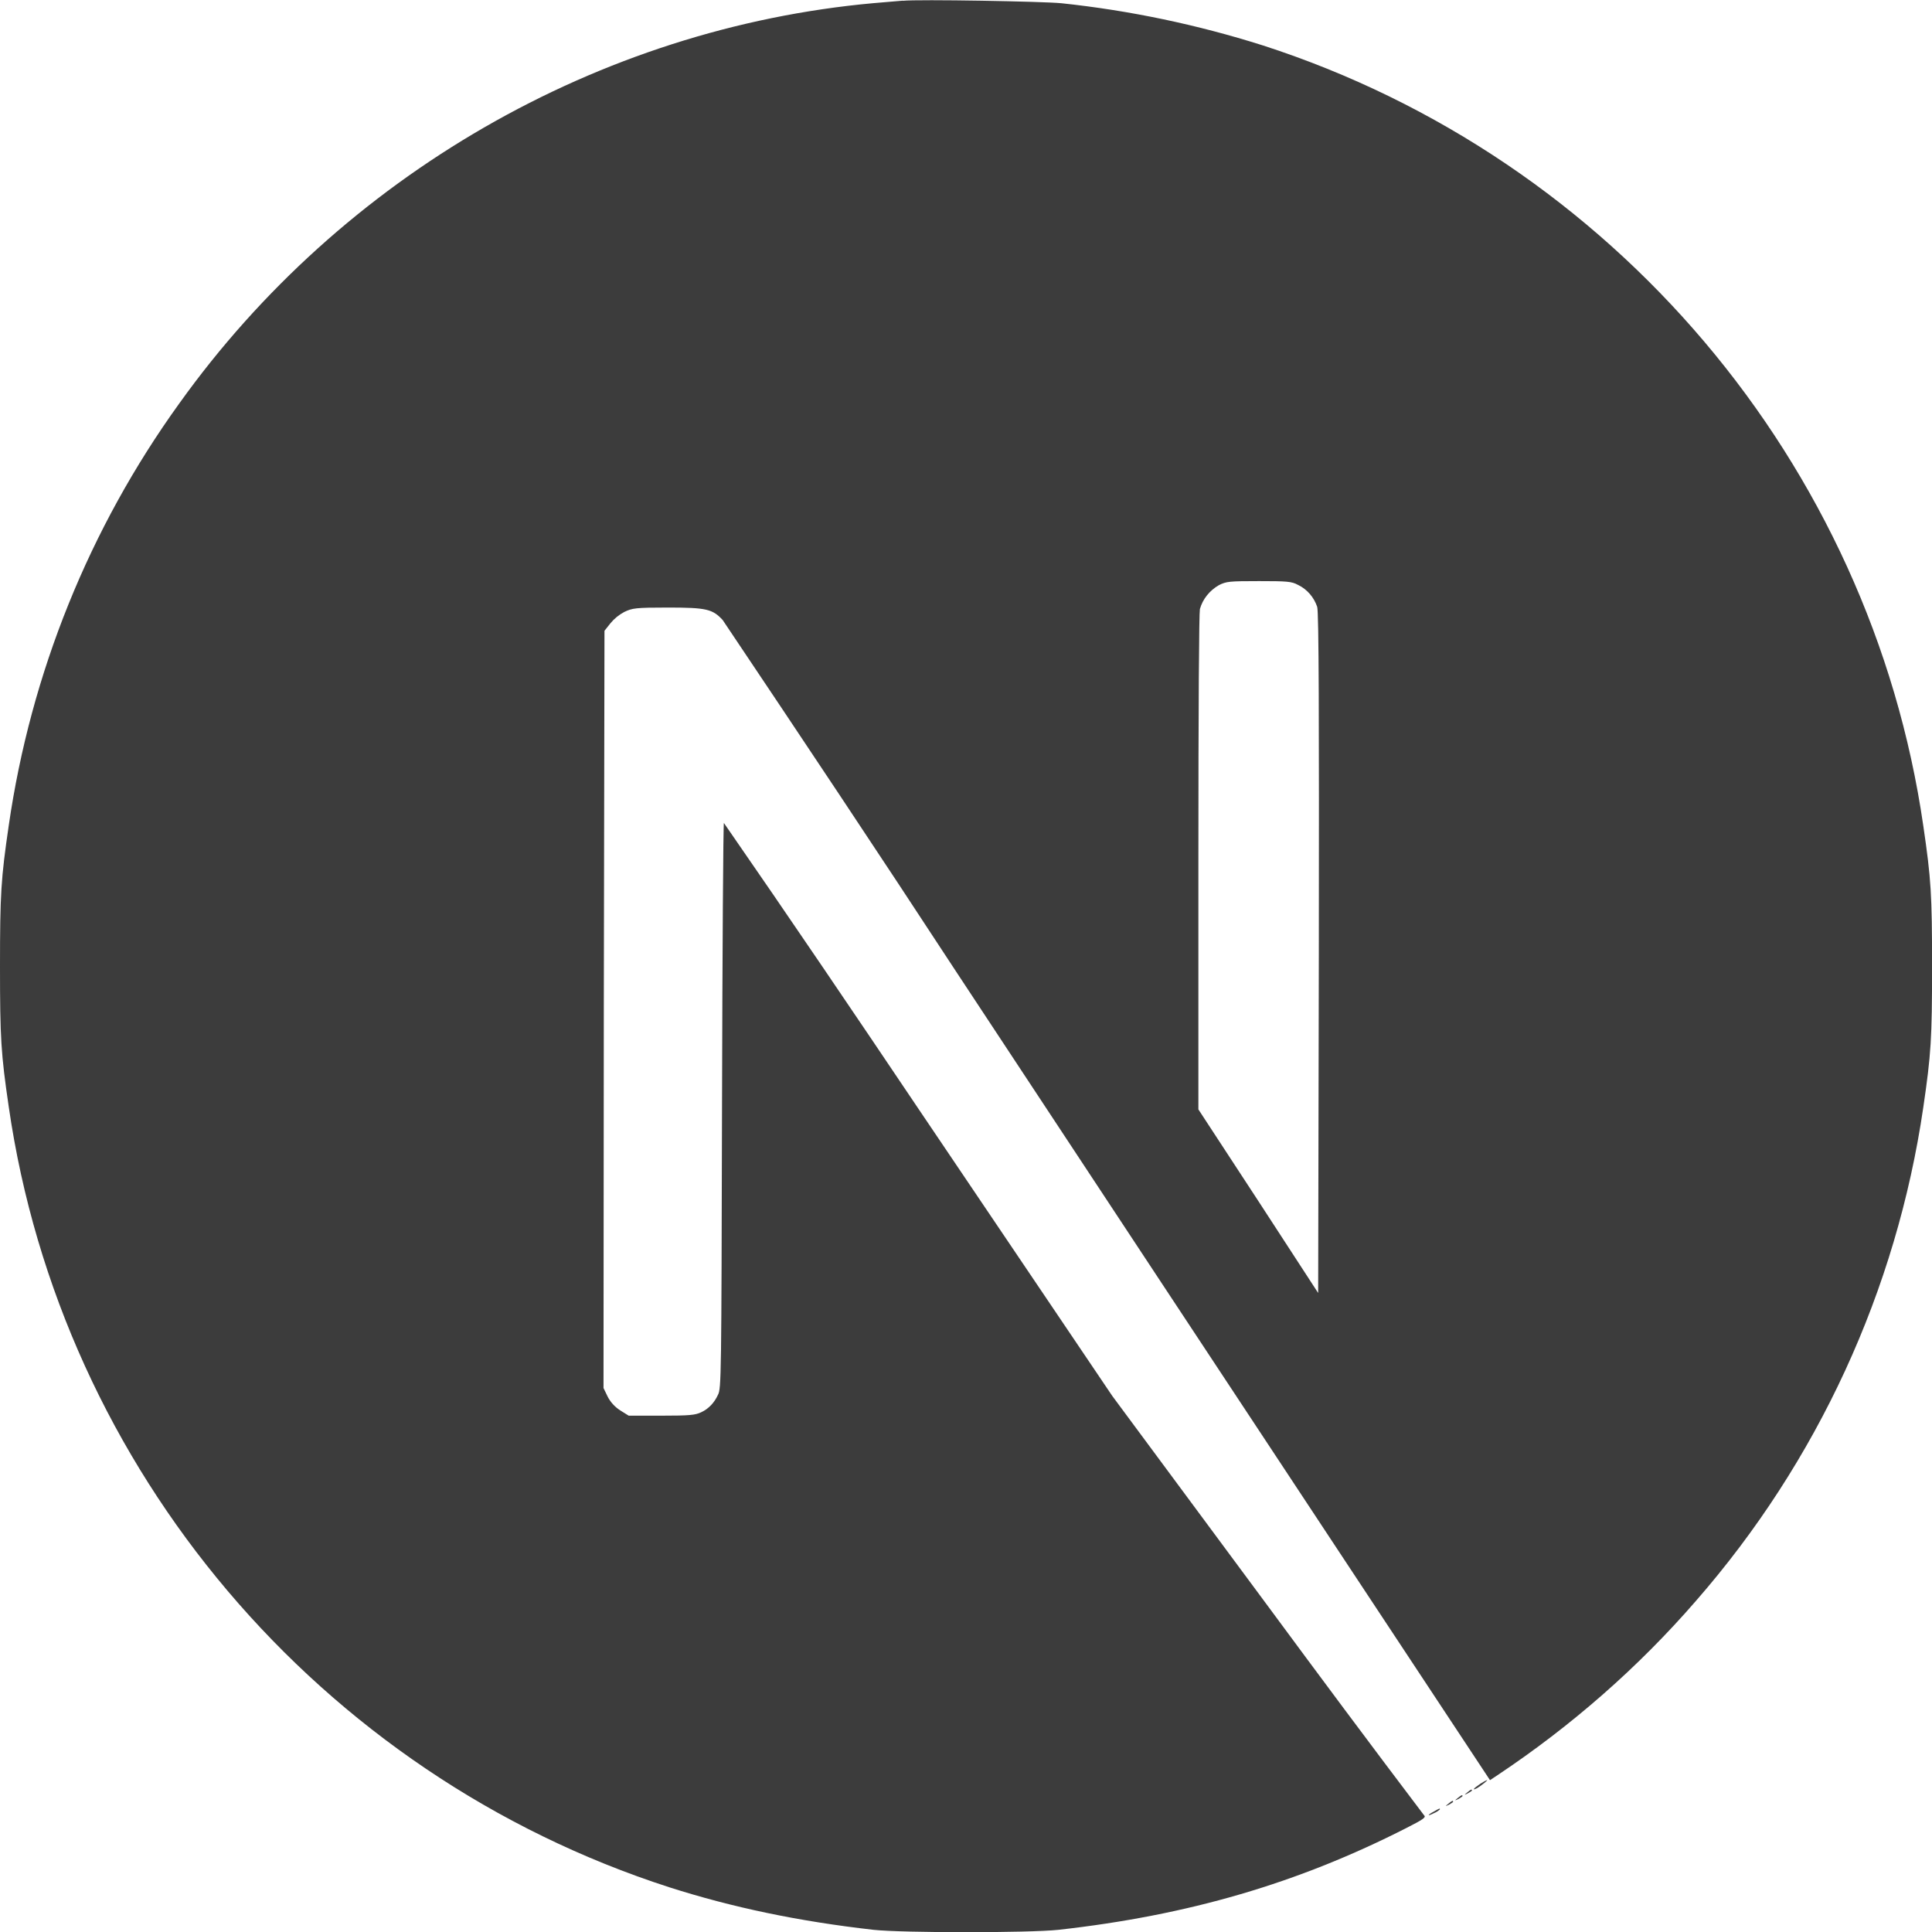
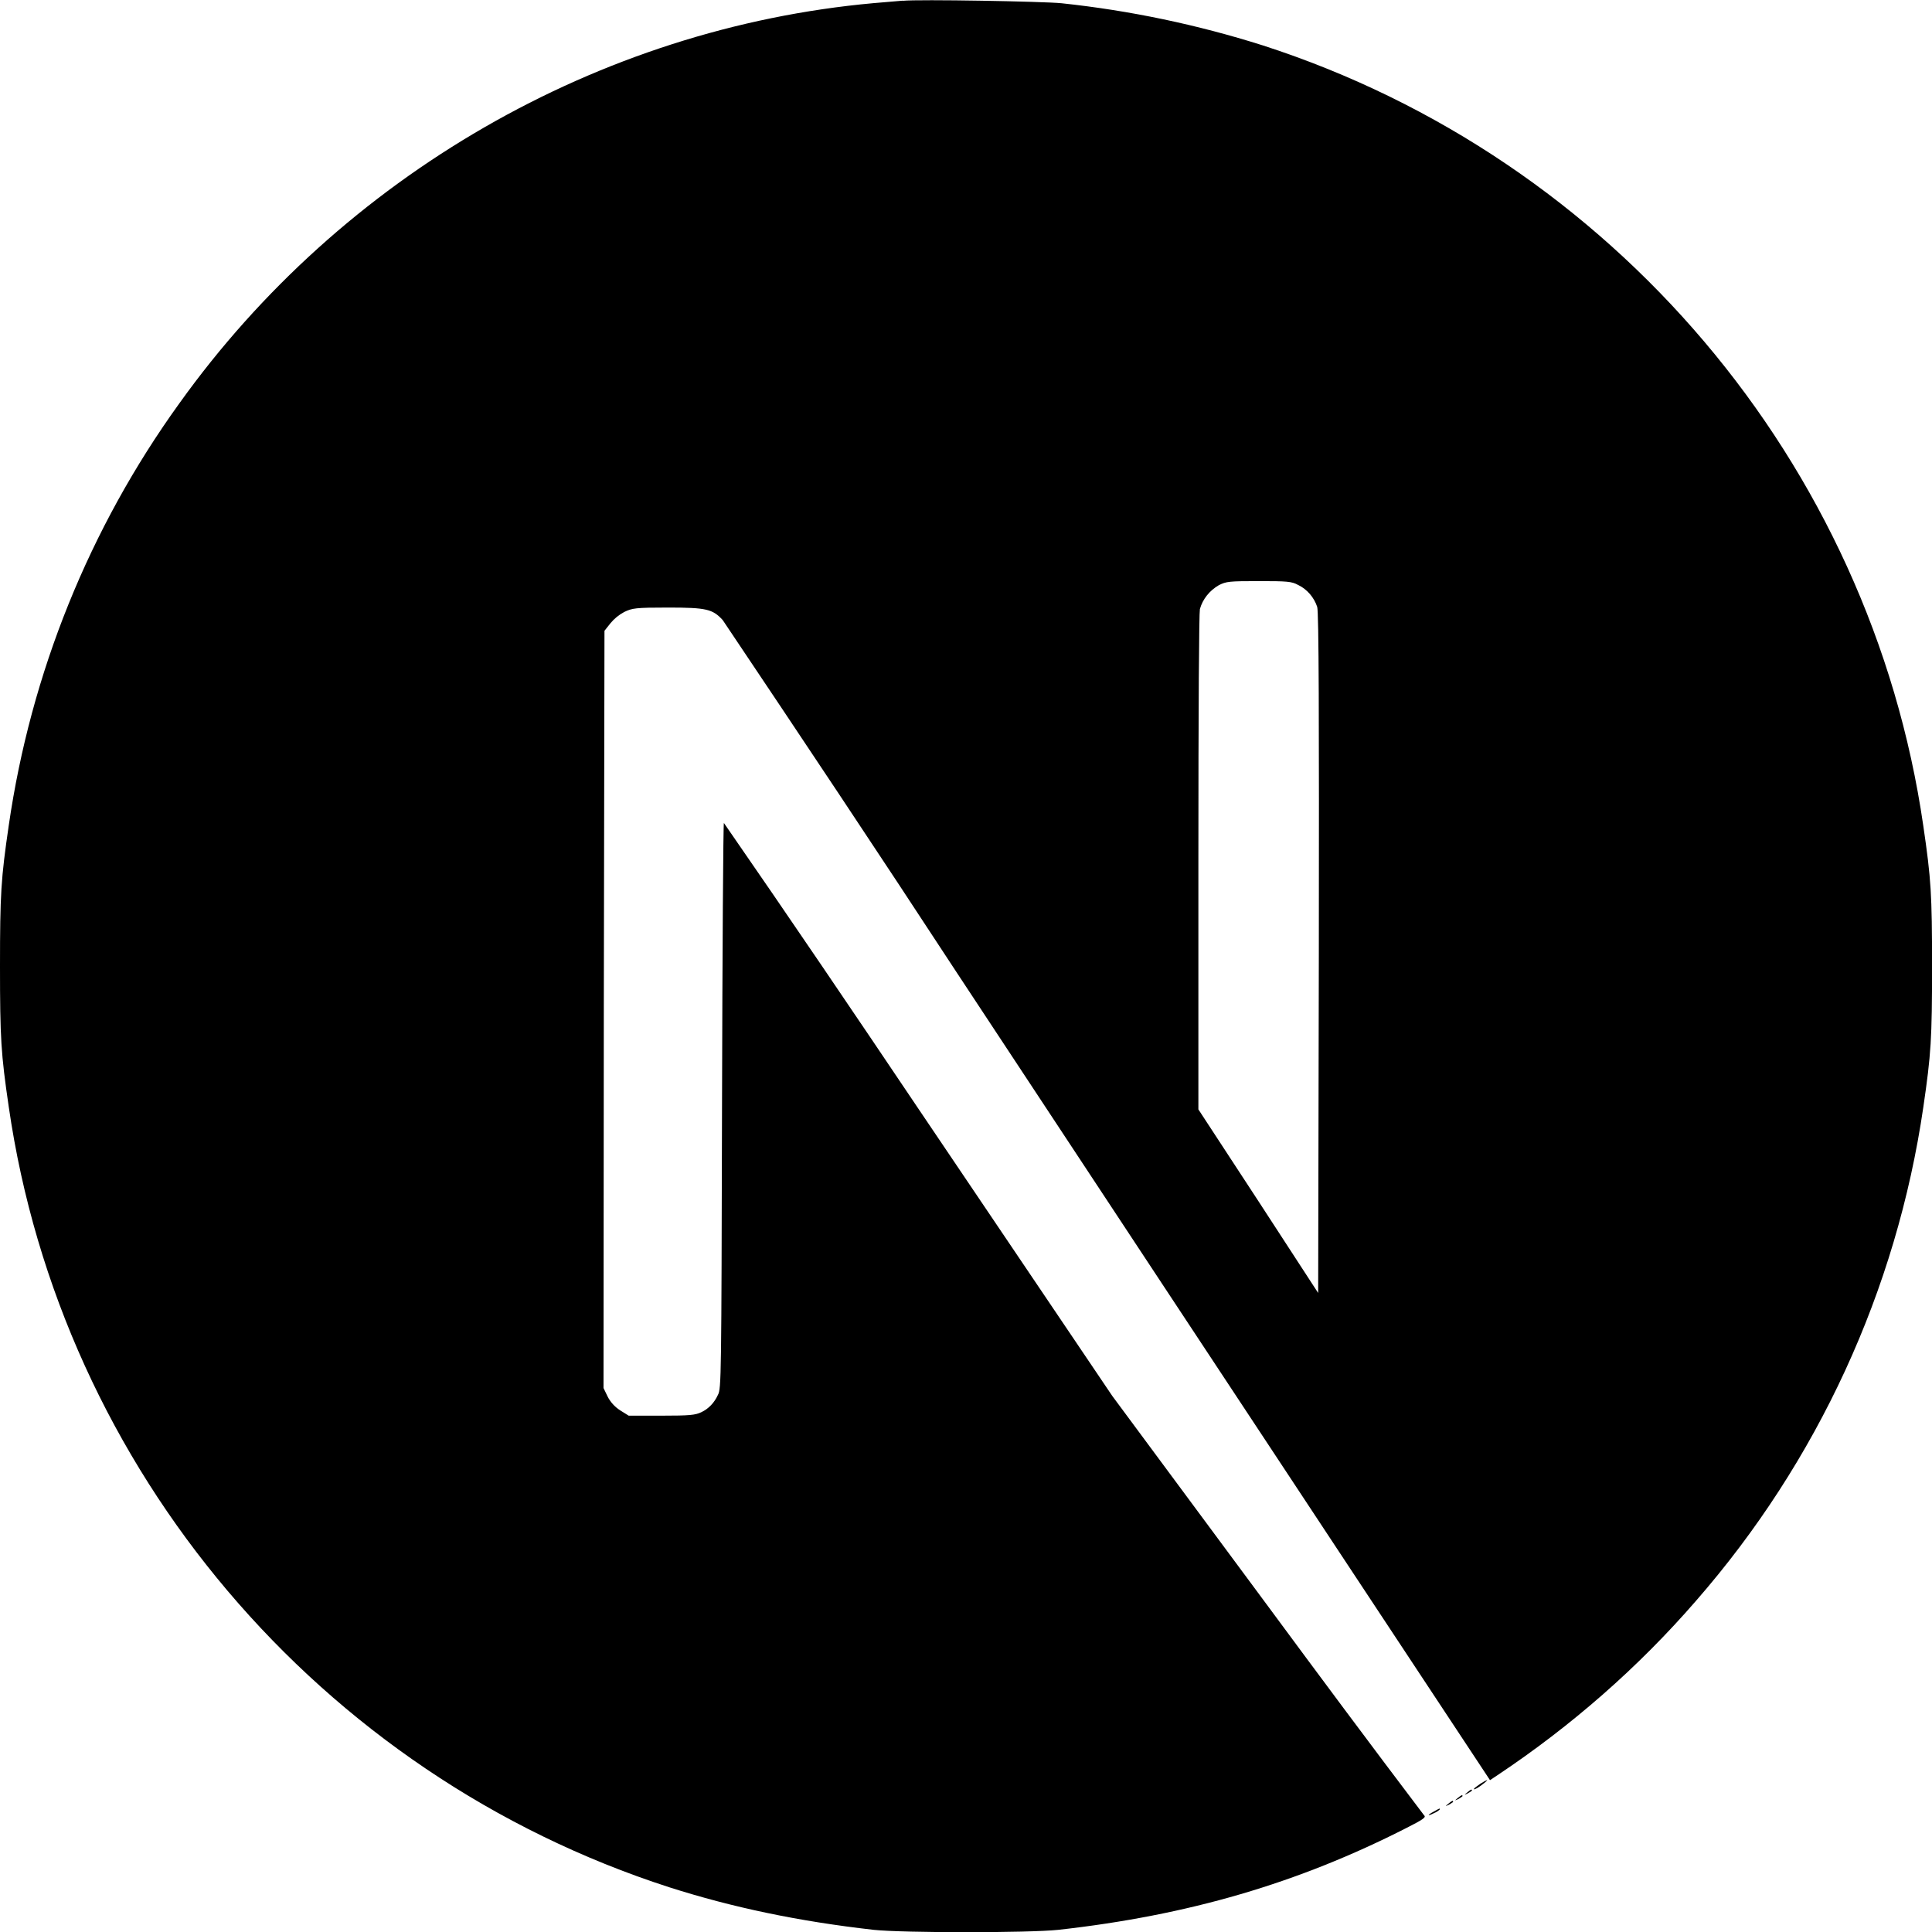
- <svg xmlns="http://www.w3.org/2000/svg" fill="#3c3c3c" width="800px" height="800px" viewBox="0 0 32 32">
+ <svg xmlns="http://www.w3.org/2000/svg" width="800px" height="800px" viewBox="0 0 32 32">
  <path d="M23.749 30.005c-0.119 0.063-0.109 0.083 0.005 0.025 0.037-0.015 0.068-0.036 0.095-0.061 0-0.021 0-0.021-0.1 0.036zM23.989 29.875c-0.057 0.047-0.057 0.047 0.011 0.016 0.036-0.021 0.068-0.041 0.068-0.047 0-0.027-0.016-0.021-0.079 0.031zM24.145 29.781c-0.057 0.047-0.057 0.047 0.011 0.016 0.037-0.021 0.068-0.043 0.068-0.048 0-0.025-0.016-0.020-0.079 0.032zM24.303 29.688c-0.057 0.047-0.057 0.047 0.009 0.015 0.037-0.020 0.068-0.041 0.068-0.047 0-0.025-0.016-0.020-0.077 0.032zM24.516 29.547c-0.109 0.073-0.147 0.12-0.047 0.068 0.067-0.041 0.181-0.131 0.161-0.131-0.043 0.016-0.079 0.043-0.115 0.063zM14.953 0.011c-0.073 0.005-0.292 0.025-0.484 0.041-4.548 0.412-8.803 2.86-11.5 6.631-1.491 2.067-2.459 4.468-2.824 6.989-0.129 0.88-0.145 1.14-0.145 2.333 0 1.192 0.016 1.448 0.145 2.328 0.871 6.011 5.147 11.057 10.943 12.927 1.043 0.333 2.136 0.563 3.381 0.704 0.484 0.052 2.577 0.052 3.061 0 2.152-0.24 3.969-0.771 5.767-1.688 0.276-0.14 0.328-0.177 0.291-0.208-0.88-1.161-1.744-2.323-2.609-3.495l-2.557-3.453-3.203-4.745c-1.068-1.588-2.14-3.172-3.229-4.744-0.011 0-0.025 2.109-0.031 4.681-0.011 4.505-0.011 4.688-0.068 4.792-0.057 0.125-0.151 0.229-0.276 0.287-0.099 0.047-0.188 0.057-0.661 0.057h-0.541l-0.141-0.088c-0.088-0.057-0.161-0.136-0.208-0.229l-0.068-0.141 0.005-6.271 0.011-6.271 0.099-0.125c0.063-0.077 0.141-0.14 0.229-0.187 0.131-0.063 0.183-0.073 0.724-0.073 0.635 0 0.74 0.025 0.907 0.208 1.296 1.932 2.588 3.869 3.859 5.812 2.079 3.152 4.917 7.453 6.312 9.563l2.537 3.839 0.125-0.083c1.219-0.813 2.328-1.781 3.285-2.885 2.016-2.308 3.324-5.147 3.767-8.177 0.129-0.88 0.145-1.141 0.145-2.333 0-1.193-0.016-1.448-0.145-2.328-0.871-6.011-5.147-11.057-10.943-12.928-1.084-0.343-2.199-0.577-3.328-0.697-0.303-0.031-2.371-0.068-2.631-0.041zM21.5 9.688c0.151 0.072 0.265 0.208 0.317 0.364 0.027 0.084 0.032 1.823 0.027 5.74l-0.011 5.624-0.989-1.52-0.995-1.521v-4.083c0-2.647 0.011-4.131 0.025-4.204 0.047-0.167 0.161-0.307 0.313-0.395 0.124-0.063 0.172-0.068 0.667-0.068 0.463 0 0.541 0.005 0.645 0.063z" />
</svg>
